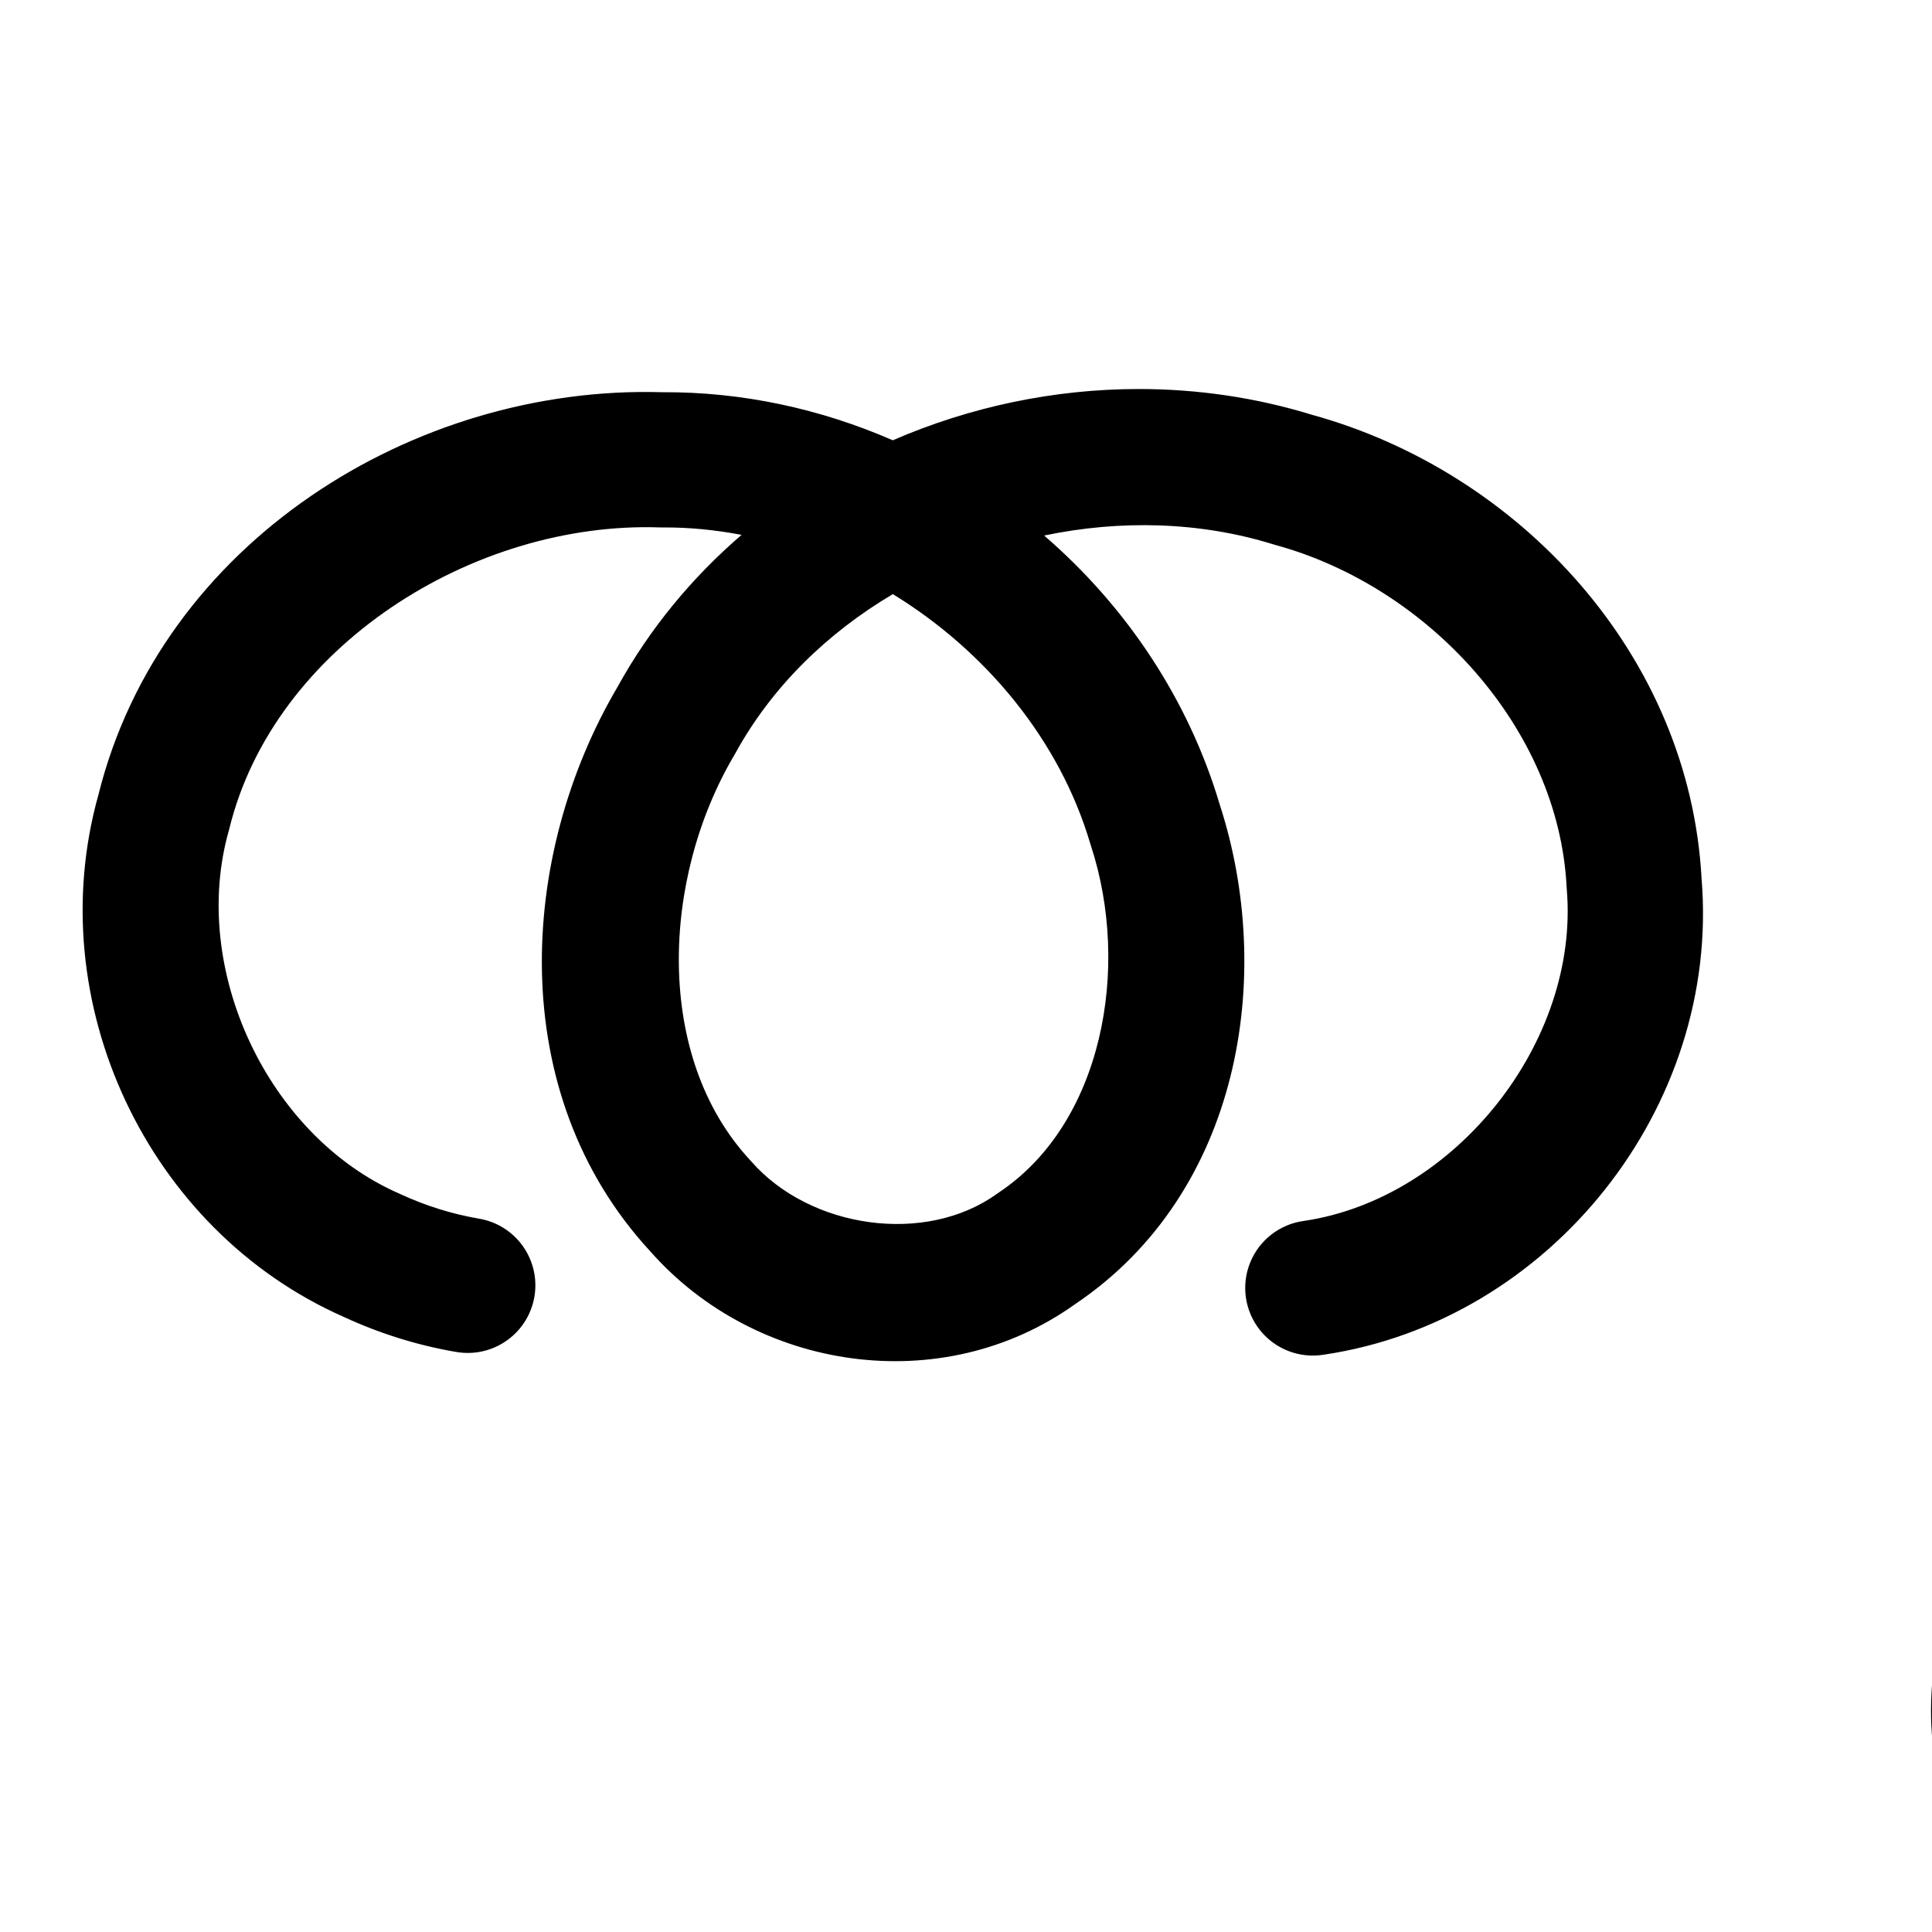
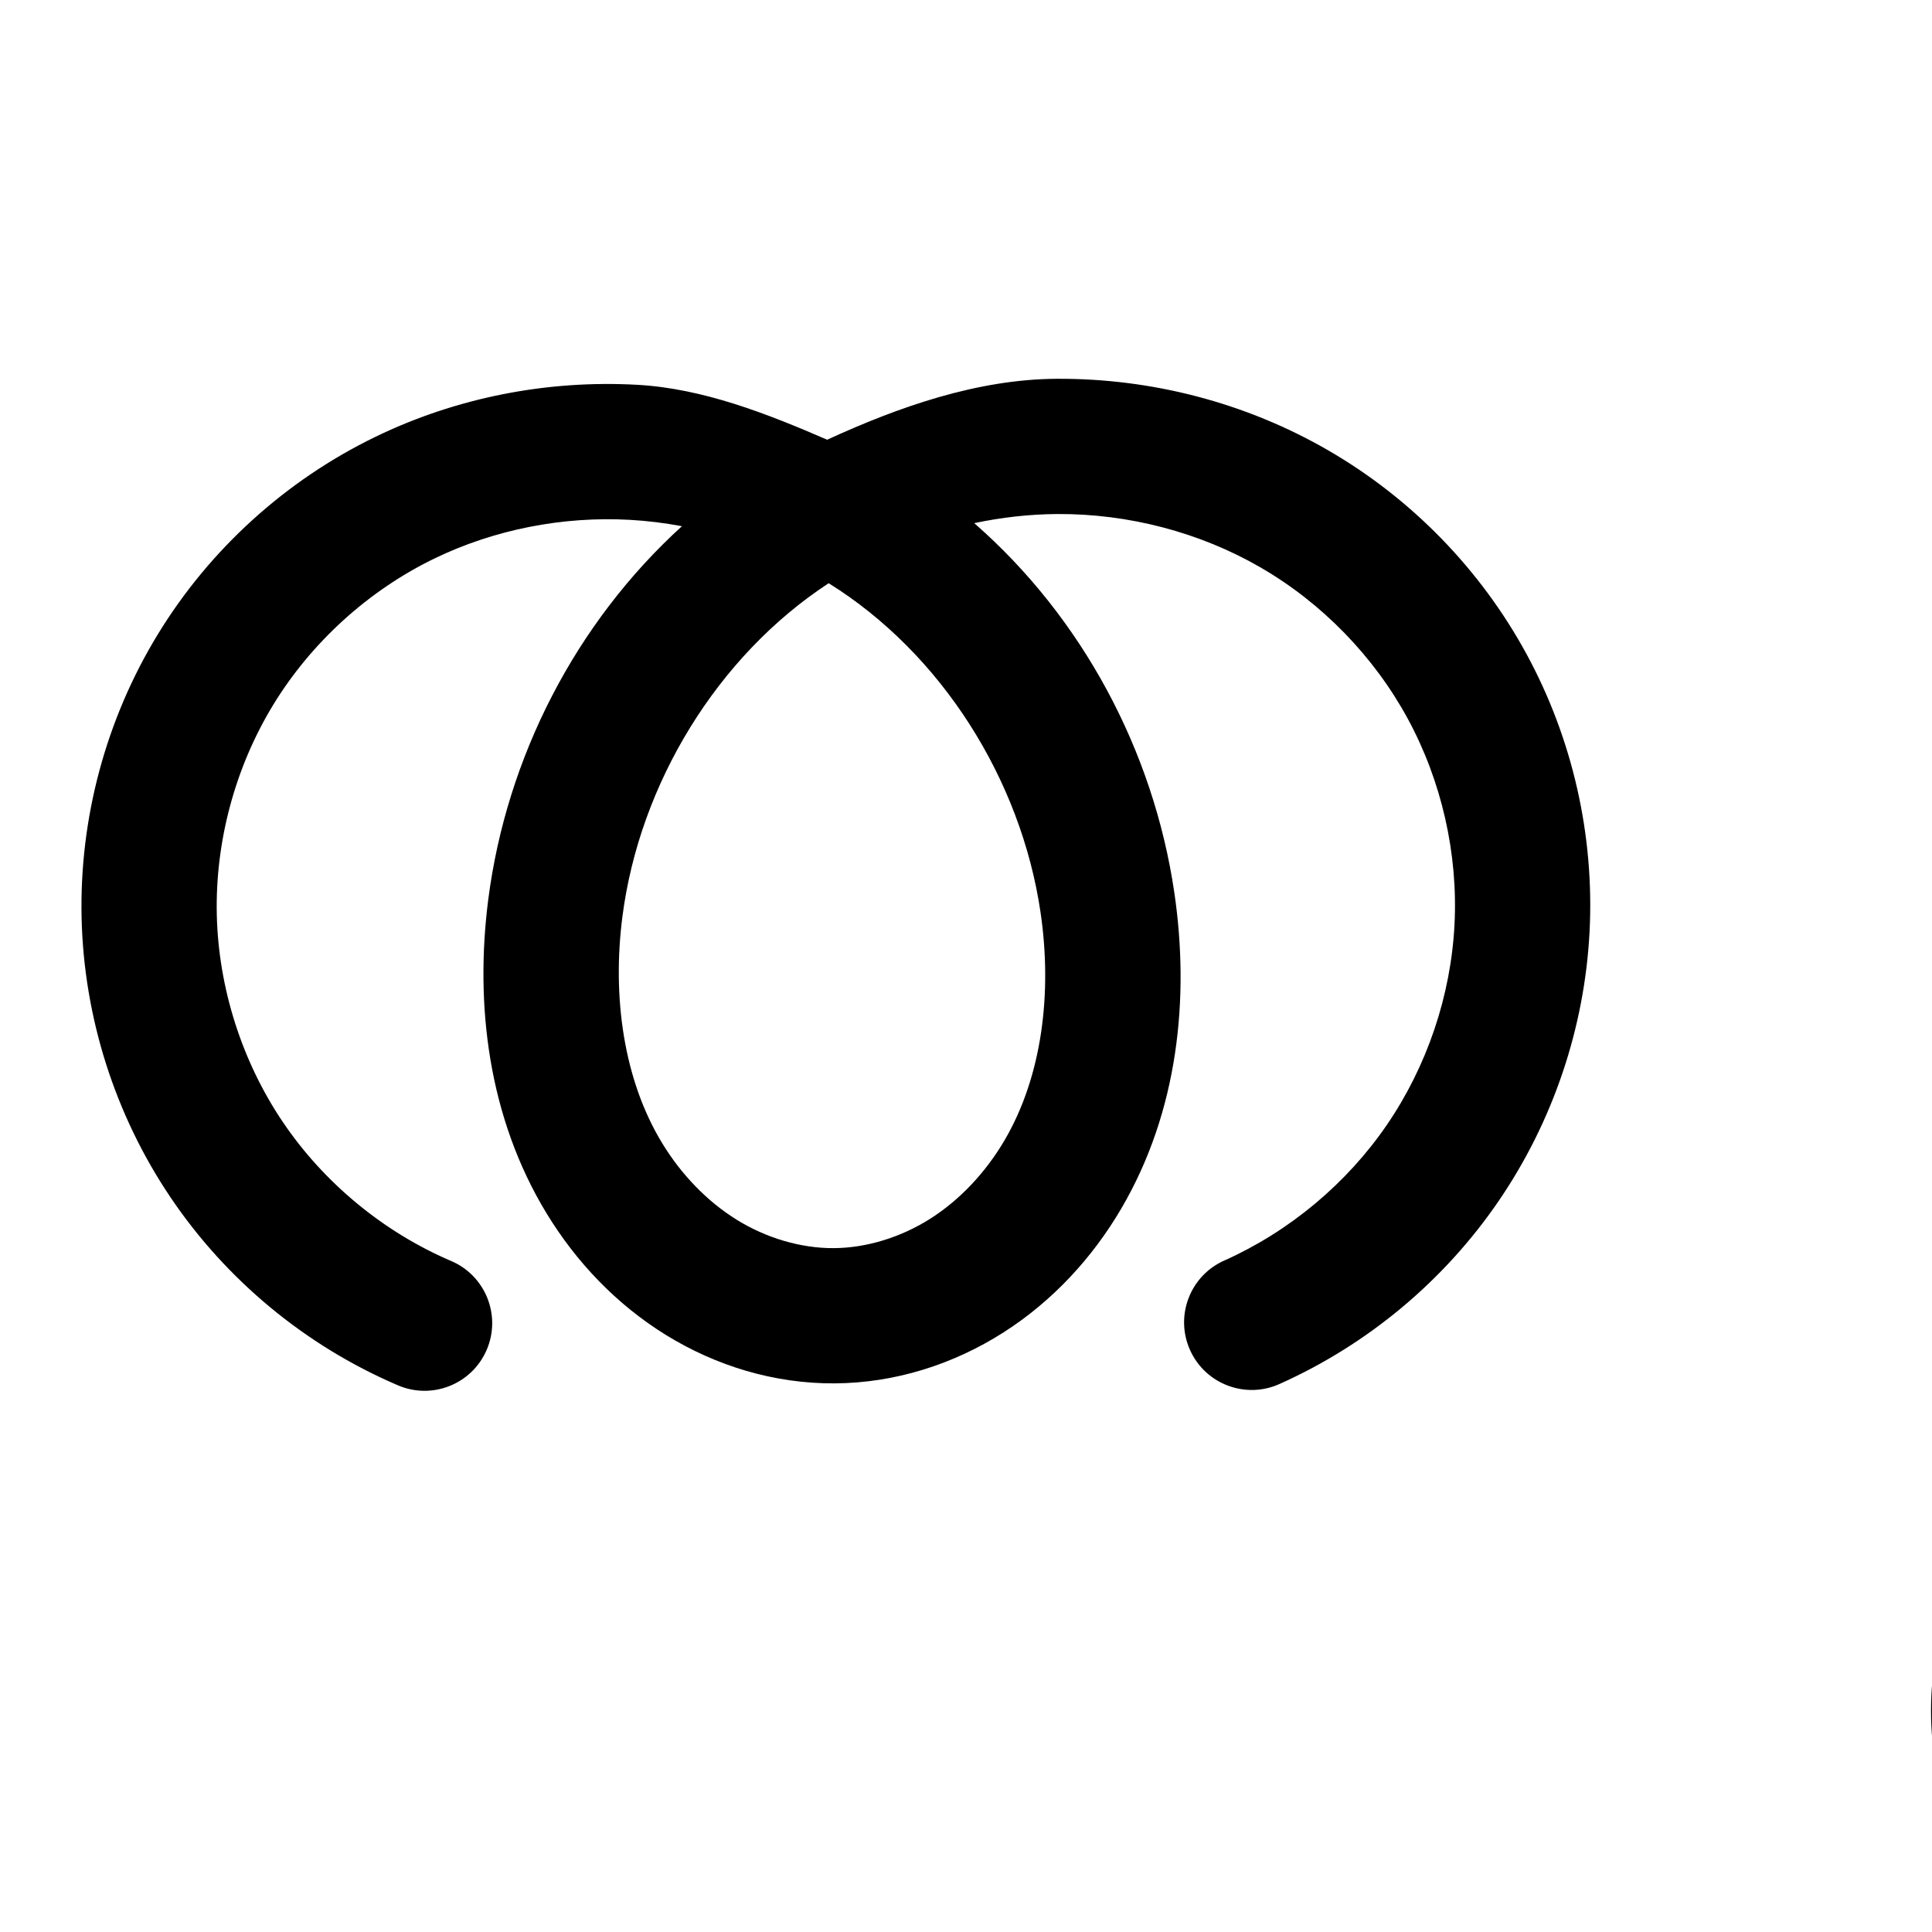
<svg xmlns="http://www.w3.org/2000/svg" width="2000" height="2000" id="svg2992" version="1.1">
  <defs id="defs5498">
    </defs>
  <g id="layer1" transform="translate(0,1000)">
-     <path style="color:#000000;font-style:normal;font-variant:normal;font-weight:normal;font-stretch:normal;font-size:medium;line-height:normal;font-family:sans-serif;text-indent:0;text-align:start;text-decoration:none;text-decoration-line:none;text-decoration-style:solid;text-decoration-color:#000000;letter-spacing:normal;word-spacing:normal;text-transform:none;direction:ltr;block-progression:tb;writing-mode:lr-tb;baseline-shift:baseline;text-anchor:start;white-space:normal;clip-rule:nonzero;display:inline;overflow:visible;visibility:visible;opacity:1;isolation:auto;mix-blend-mode:normal;color-interpolation:sRGB;color-interpolation-filters:linearRGB;solid-color:#000000;solid-opacity:1;fill:#000000;fill-opacity:1;fill-rule:evenodd;stroke:none;stroke-width:140;stroke-linecap:round;stroke-linejoin:round;stroke-miterlimit:4;stroke-dasharray:none;stroke-dashoffset:0;stroke-opacity:1;color-rendering:auto;image-rendering:auto;shape-rendering:auto;text-rendering:auto;enable-background:accumulate" d="m 1178.541,-597.295 c -87.442,0.054 -174.474,18.394 -254.318,53.078 -74.554,-32.518 -155.831,-50.299 -239.08,-49.76 -256.262,-7.536 -518.424,155.34 -583.32,417.01 -59.97,213.952 50.352,450.42 254.152,540.275 36.594,16.925 75.413,29.189 115.445,36.086 a 70.007,70.007 0 1 0 23.77,-137.969 c -27.718,-4.775 -55.019,-13.37 -80.799,-25.33 a 70.007,70.007 0 0 0 -1.359,-0.613 C 276.979,175.853 196.276,2.991 236.842,-140.053 a 70.007,70.007 0 0 0 0.635,-2.406 C 283.582,-330.216 489.491,-460.531 682.883,-454.023 a 70.007,70.007 0 0 0 2.857,0.037 c 27.505,-0.198 54.92,2.519 81.908,7.695 -51.022,43.923 -94.949,96.715 -128.547,157.668 -102.382,174.056 -117.062,420.257 33.963,583.885 109.343,124.176 302.024,153.26 439.844,54.822 171.647,-115.406 207.194,-340.243 149.816,-517.01 -32.616,-109.867 -97.386,-205.753 -181.838,-278.684 78.672,-16.432 160.926,-14.478 236.807,9.002 a 70.007,70.007 0 0 0 2.285,0.664 c 159.322,43.424 293.489,190.563 301.774,354.061 a 70.007,70.007 0 0 0 0.162,2.385 C 1635.329,78.374 1506.636,240.651 1349.807,263.896 a 70.007,70.007 0 1 0 20.525,138.486 C 1605.058,367.592 1781.07,146.035 1761.463,-90.461 1749.024,-321.786 1573.005,-511.377 1358.334,-570.564 c -58.616,-18.054 -119.297,-26.768 -179.793,-26.73 z M 924.266,-384.971 c 96.231,58.949 172.686,151.055 204.404,258.363 a 70.007,70.007 0 0 0 0.607,1.953 c 41.539,126.786 11.999,287.507 -95.127,359.023 a 70.007,70.007 0 0 0 -2.041,1.416 c -74.212,53.444 -193.641,35.956 -254.387,-33.479 a 70.007,70.007 0 0 0 -1.357,-1.506 C 677.424,94.108 684.312,-90.465 760.488,-218.912 a 70.007,70.007 0 0 0 1.113,-1.945 c 37.694,-68.464 95.098,-124.1 162.664,-164.113 z" id="path4139-1-0-4-2" />
-     <path style="fill:none;fill-rule:evenodd;stroke:#000000;stroke-width:140;stroke-linecap:round;stroke-linejoin:round;stroke-miterlimit:4;stroke-dasharray:none;stroke-opacity:1" d="m -586.666,339.08 c 80.519,-13.679 156.53,-52.765 214.497,-110.299 57.967,-57.534 97.623,-133.25 111.905,-213.664 22.215,-125.079 -18.536,-258.056 -100.717,-354.929 -82.181,-96.873 -203.044,-157.928 -328.881,-175.338 -138.431,-19.152 -284.02,13.984 -398.704,93.842 -114.684,79.858 -196.724,206.176 -219.885,343.992 -16.104,95.824 -3.247,198.566 47.981,281.132 25.614,41.283 60.529,76.996 102.164,102.033 41.635,25.038 90.012,39.196 138.594,38.804 48.706,-0.393 96.966,-15.406 138.274,-41.216 41.308,-25.81 75.69,-62.21 100.672,-104.023 49.964,-83.627 61.211,-186.759 43.851,-282.616 -28.113,-155.236 -130.846,-294.627 -269.468,-369.943 -138.622,-75.316 -310.123,-85.931 -457.999,-30.966 -96.479,35.861 -183.41,99.131 -242.869,183.148 -59.458,84.017 -90.381,188.887 -80.737,291.362 8.391,89.16 47.477,175.144 109.138,240.089 61.661,64.945 145.503,108.436 234.108,121.438" id="path4139-1-0-4-2-1" />
+     <path style="fill:none;fill-rule:evenodd;stroke:#000000;stroke-width:140;stroke-linecap:round;stroke-linejoin:round;stroke-miterlimit:4;stroke-dasharray:none;stroke-opacity:1" d="m -586.666,351.08 c 79.014,-35.467 147.941,-93.09 196.851,-164.567 48.909,-71.477 77.655,-156.595 82.095,-243.09 4.44,-86.495 -15.439,-174.109 -56.772,-250.219 -41.333,-76.11 -103.998,-140.488 -178.965,-183.859 -74.113,-42.877 -159.885,-65.095 -245.506,-64.635 -85.621,0.46 -170.893,23.486 -245.625,65.276 -149.462,83.58 -252.007,242.855 -273.865,412.698 -12.331,95.82 0.581,197.244 50.841,279.752 25.13,41.254 59.364,77.202 100.468,102.576 41.104,25.374 89.126,39.944 137.43,39.641 48.493,-0.304 96.512,-15.595 137.399,-41.67 40.887,-26.076 74.695,-62.702 99.245,-104.523 49.101,-83.642 60.271,-185.706 46.152,-281.662 -23.696,-161.043 -119.569,-311.567 -259.416,-394.868 -69.924,-41.651 -149.858,-66.592 -231.122,-71.099 -81.264,-4.507 -163.706,11.526 -236.929,47.058 -80.421,39.026 -149.268,101.547 -195.839,177.847 -46.571,76.3 -70.704,166.113 -68.649,255.479 2.055,89.366 30.292,177.975 80.321,252.053 50.029,74.079 121.677,133.369 203.807,168.656" id="path4139-1-0-4-2-1" />
    <path style="fill:none;fill-rule:evenodd;stroke:#000000;stroke-width:120;stroke-linecap:round;stroke-linejoin:round;stroke-miterlimit:4;stroke-dasharray:none;stroke-opacity:1" d="m 2880.106,1034.466 c 54.956,-9.336 106.834,-36.013 146.398,-75.281 39.564,-39.268 66.629,-90.945 76.377,-145.829 15.162,-85.368 -12.651,-176.128 -68.741,-242.246 -56.09,-66.118 -138.581,-107.789 -224.467,-119.671 -94.481,-13.071 -193.849,9.544 -272.123,64.049 -78.274,54.505 -134.267,140.719 -150.076,234.781 -10.991,65.401 -2.216,135.525 32.748,191.877 17.482,28.176 41.312,52.551 69.729,69.639 28.417,17.089 61.435,26.752 94.593,26.484 33.243,-0.268 66.181,-10.515 94.374,-28.131 28.193,-17.616 51.66,-42.459 68.71,-70.998 34.101,-57.077 41.777,-127.466 29.929,-192.89 -19.188,-105.951 -89.305,-201.088 -183.917,-252.492 -94.612,-51.404 -211.664,-58.649 -312.592,-21.135 -65.849,24.476 -125.181,67.659 -165.762,125.002 -40.581,57.343 -61.686,128.919 -55.104,198.86 5.727,60.853 32.404,119.539 74.489,163.865 42.085,44.326 99.308,74.009 159.783,82.883" id="path4139-1-0-4-2-1-1" />
    <path style="color:#000000;font-style:normal;font-variant:normal;font-weight:normal;font-stretch:normal;font-size:medium;line-height:normal;font-family:sans-serif;text-indent:0;text-align:start;text-decoration:none;text-decoration-line:none;text-decoration-style:solid;text-decoration-color:#000000;letter-spacing:normal;word-spacing:normal;text-transform:none;direction:ltr;block-progression:tb;writing-mode:lr-tb;baseline-shift:baseline;text-anchor:start;white-space:normal;clip-rule:nonzero;display:inline;overflow:visible;visibility:visible;opacity:1;isolation:auto;mix-blend-mode:normal;color-interpolation:sRGB;color-interpolation-filters:linearRGB;solid-color:#000000;solid-opacity:1;fill:#000000;fill-opacity:1;fill-rule:evenodd;stroke:none;stroke-width:120;stroke-linecap:round;stroke-linejoin:round;stroke-miterlimit:4;stroke-dasharray:none;stroke-dashoffset:0;stroke-opacity:1;color-rendering:auto;image-rendering:auto;shape-rendering:auto;text-rendering:auto;enable-background:accumulate" d="m 3978.91,395.699 c -59.169,0.043 -118.098,11.833 -172.74,34.699 -102.306,-42.727 -219.142,-44.76 -323.168,-6.094 -76.419,28.405 -145.528,78.323 -193.834,146.582 -48.515,68.553 -73.924,153.488 -65.863,239.143 7.018,74.576 39.138,145.233 90.713,199.555 51.575,54.321 120.473,90.061 194.584,100.936 a 60.006,60.006 0 1 0 17.422,-118.728 c -46.838,-6.873 -92.387,-30.501 -124.982,-64.832 -32.595,-34.331 -53.83,-81.042 -58.266,-128.174 -5.104,-54.228 11.698,-112.445 44.346,-158.578 32.856,-46.427 82.411,-82.875 137.689,-103.422 46.373,-17.237 97.534,-23.008 147.244,-17.695 -62.682,61.324 -106.17,141.556 -120.893,229.156 -13.018,77.462 -3.416,161.976 40.934,233.455 22.188,35.76 52.476,66.984 89.791,89.424 37.447,22.519 80.864,35.429 126,35.065 45.251,-0.366 88.546,-14.041 125.682,-37.244 37.004,-23.121 66.807,-54.924 88.426,-91.109 43.207,-72.319 51.464,-157.035 37.461,-234.355 -15.594,-86.105 -58.765,-164.736 -120.398,-225.045 28.356,-3.53 57.14,-3.53 85.25,0.359 72.189,9.987 141.576,45.579 186.938,99.051 44.897,52.924 67.091,127.219 55.418,192.939 -7.538,42.441 -28.974,83.371 -59.568,113.736 -30.594,30.365 -71.683,51.494 -114.18,58.713 a 60.006,60.006 0 1 0 20.098,118.305 c 67.415,-11.453 130.084,-43.677 178.617,-91.848 48.533,-48.171 81.228,-110.595 93.186,-177.922 18.652,-105.017 -14.78,-212.241 -82.062,-291.553 -66.818,-78.764 -162.417,-126.514 -262,-140.291 -20.521,-2.839 -41.193,-4.241 -61.842,-4.227 z m -172.969,169.533 c 69.225,44.569 120.931,119.554 135.434,199.633 9.694,53.527 2.598,109.588 -22.396,151.424 -12.482,20.892 -29.613,38.776 -48.996,50.887 a 60.006,60.006 0 0 0 0,0.002 c -19.25,12.028 -41.83,18.844 -63.064,19.016 -21.181,0.171 -43.801,-6.246 -63.188,-17.904 a 60.006,60.006 0 0 0 -0,0 c -19.518,-11.738 -36.889,-29.261 -49.666,-49.854 -25.579,-41.227 -33.525,-96.96 -24.561,-150.301 12.963,-77.135 60.255,-150.269 125.191,-195.486 3.681,-2.563 7.444,-5.019 11.248,-7.416 z" id="path4139-1-0-4-2-1-1-1" />
+     <path style="color:#000000;font-style:normal;font-variant:normal;font-weight:normal;font-stretch:normal;font-size:medium;line-height:normal;font-family:sans-serif;text-indent:0;text-align:start;text-decoration:none;text-decoration-line:none;text-decoration-style:solid;text-decoration-color:#000000;letter-spacing:normal;word-spacing:normal;text-transform:none;direction:ltr;block-progression:tb;writing-mode:lr-tb;baseline-shift:baseline;text-anchor:start;white-space:normal;clip-rule:nonzero;display:inline;overflow:visible;visibility:visible;opacity:1;isolation:auto;mix-blend-mode:normal;color-interpolation:sRGB;color-interpolation-filters:linearRGB;solid-color:#000000;solid-opacity:1;fill:#000000;fill-opacity:1;fill-rule:evenodd;stroke:none;stroke-width:140;stroke-linecap:round;stroke-linejoin:round;stroke-miterlimit:4;stroke-dasharray:none;stroke-dashoffset:0;stroke-opacity:1;color-rendering:auto;image-rendering:auto;shape-rendering:auto;text-rendering:auto;enable-background:accumulate" d="m 1093.982,-607.877 c -82.234,0.442 -163.455,29.01 -237.703,63.07 -61.984,-26.89 -128.601,-53.076 -196.533,-56.844 -93.042,-5.161 -187.017,13.043 -271.365,53.975 -92.723,44.995 -171.334,116.384 -225.029,204.355 -53.695,87.972 -81.25,190.52 -78.881,293.557 2.37,103.036 34.611,204.211 92.293,289.621 57.682,85.41 139.49,153.11 234.184,193.795 35.659,15.931 77.458,-0.398 92.876,-36.282 C 519.241,361.486 502.316,319.926 466.215,305.023 396.648,275.134 335.16,224.251 292.783,161.504 250.407,98.757 226.174,22.714 224.434,-52.982 c -1.741,-75.696 18.971,-152.772 58.418,-217.4 39.447,-64.629 98.529,-118.284 166.648,-151.34 62.097,-30.133 133.007,-43.996 202.492,-40.143 18.055,1.001 36.083,3.253 53.953,6.582 -109.746,99.791 -181.512,238.884 -200.502,386.443 -13.919,108.158 -0.263,225.378 60.486,325.104 30.425,49.945 72.011,93.953 123.479,125.725 l 0.002,0 c 51.649,31.884 111.969,50.467 174.639,50.074 62.918,-0.394 123.223,-19.884 174.6,-52.648 51.194,-32.649 92.252,-77.478 121.973,-128.105 59.341,-101.085 70.973,-219 55.039,-327.289 l 0,0 c -21.614,-146.893 -95.379,-284.775 -207.141,-382.469 28.439,-5.992 57.37,-9.275 86.215,-9.43 73.26,-0.394 147.152,18.824 210.074,55.227 63.613,36.802 117.433,92.091 152.506,156.674 35.073,64.583 52.145,139.829 48.377,213.225 -3.768,73.395 -28.455,146.497 -69.957,207.148 -41.502,60.652 -100.699,110.139 -167.746,140.234 -35.825,15.5 -52.054,57.307 -36.069,92.919 15.985,35.612 58.007,51.272 93.399,34.806 90.981,-40.838 169.638,-106.596 225.955,-188.898 56.317,-82.303 89.122,-179.436 94.234,-279.031 l 0,-0.002 c 5.112,-99.595 -17.573,-199.576 -65.166,-287.213 -47.593,-87.637 -119.105,-161.103 -205.426,-211.043 -85.303,-49.351 -182.954,-74.57 -280.936,-74.043 z m -236.139,211.621 c 116.512,72.436 199.047,202.951 219.309,340.656 12.304,83.622 1.598,169.835 -37.264,236.033 -19.381,33.014 -45.935,61.439 -76.516,80.941 -30.398,19.386 -66.13,30.478 -100.199,30.691 -33.939,0.213 -69.663,-10.342 -100.223,-29.207 -30.741,-18.977 -57.621,-46.866 -77.457,-79.428 -39.772,-65.29 -51.939,-150.918 -41.195,-234.4 17.762,-138.021 98.514,-269.979 213.547,-345.287 z" id="path4139-1-0-4-2-1-11" />
  </g>
</svg>
